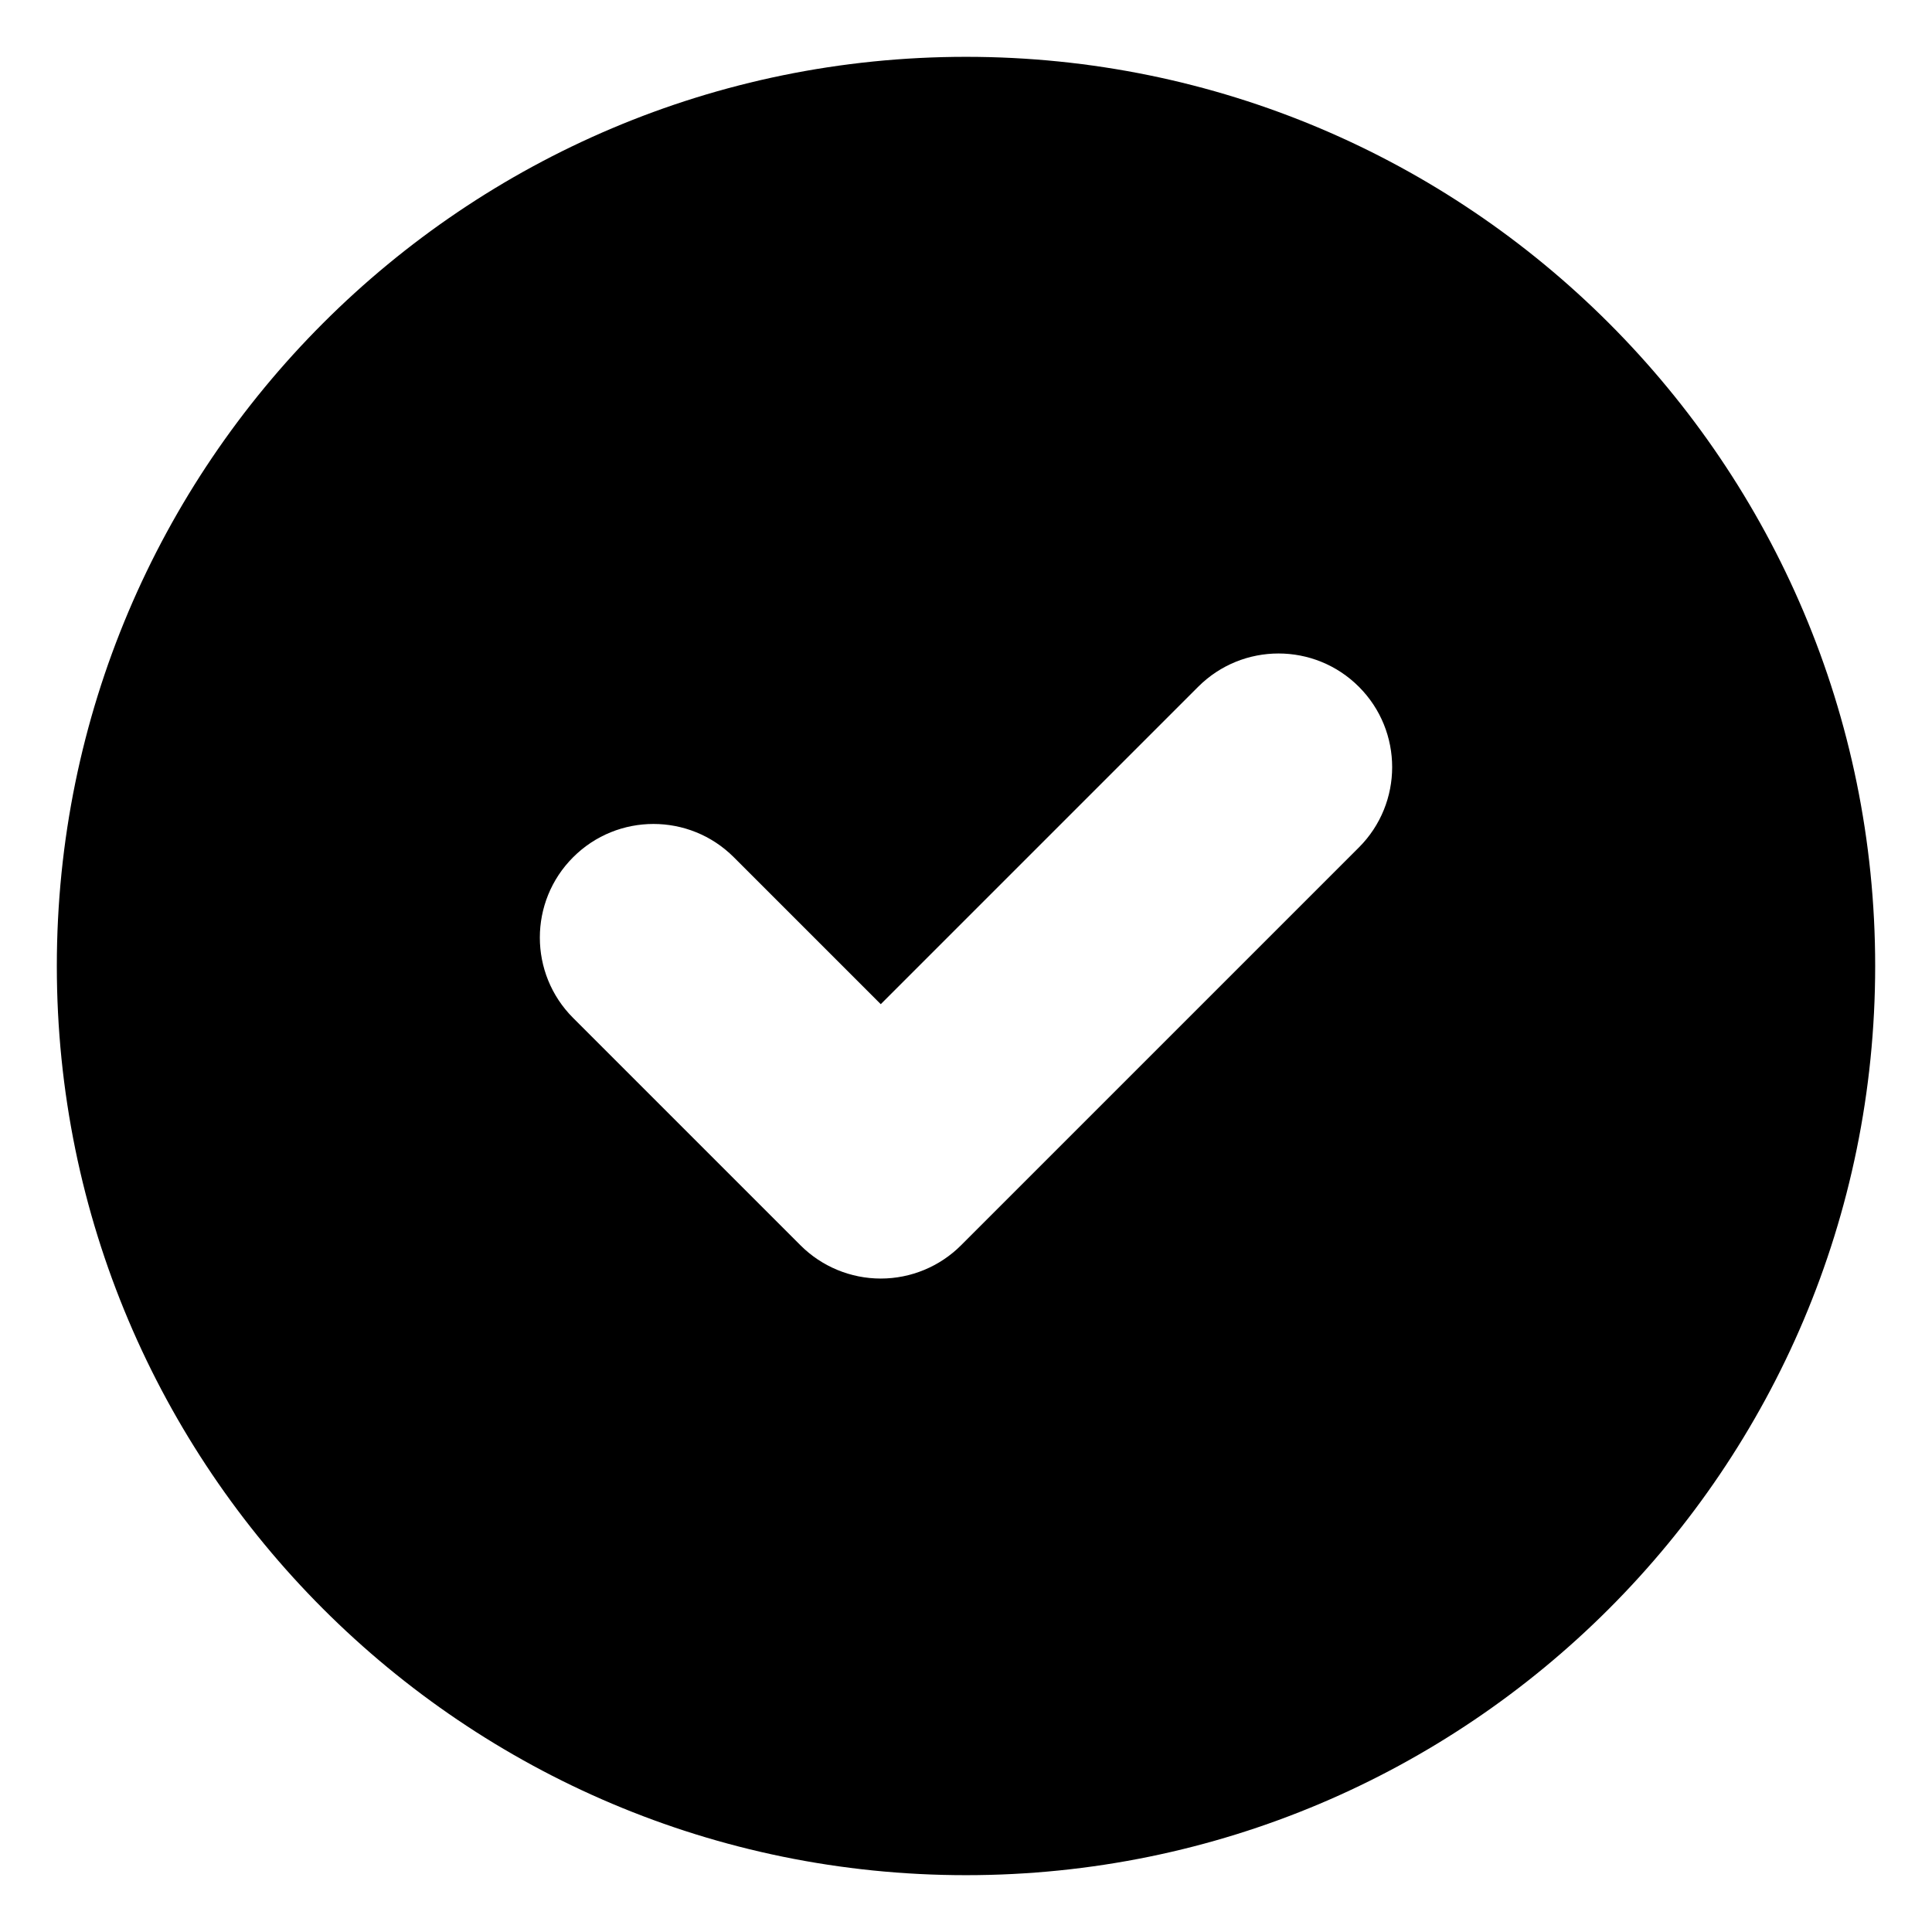
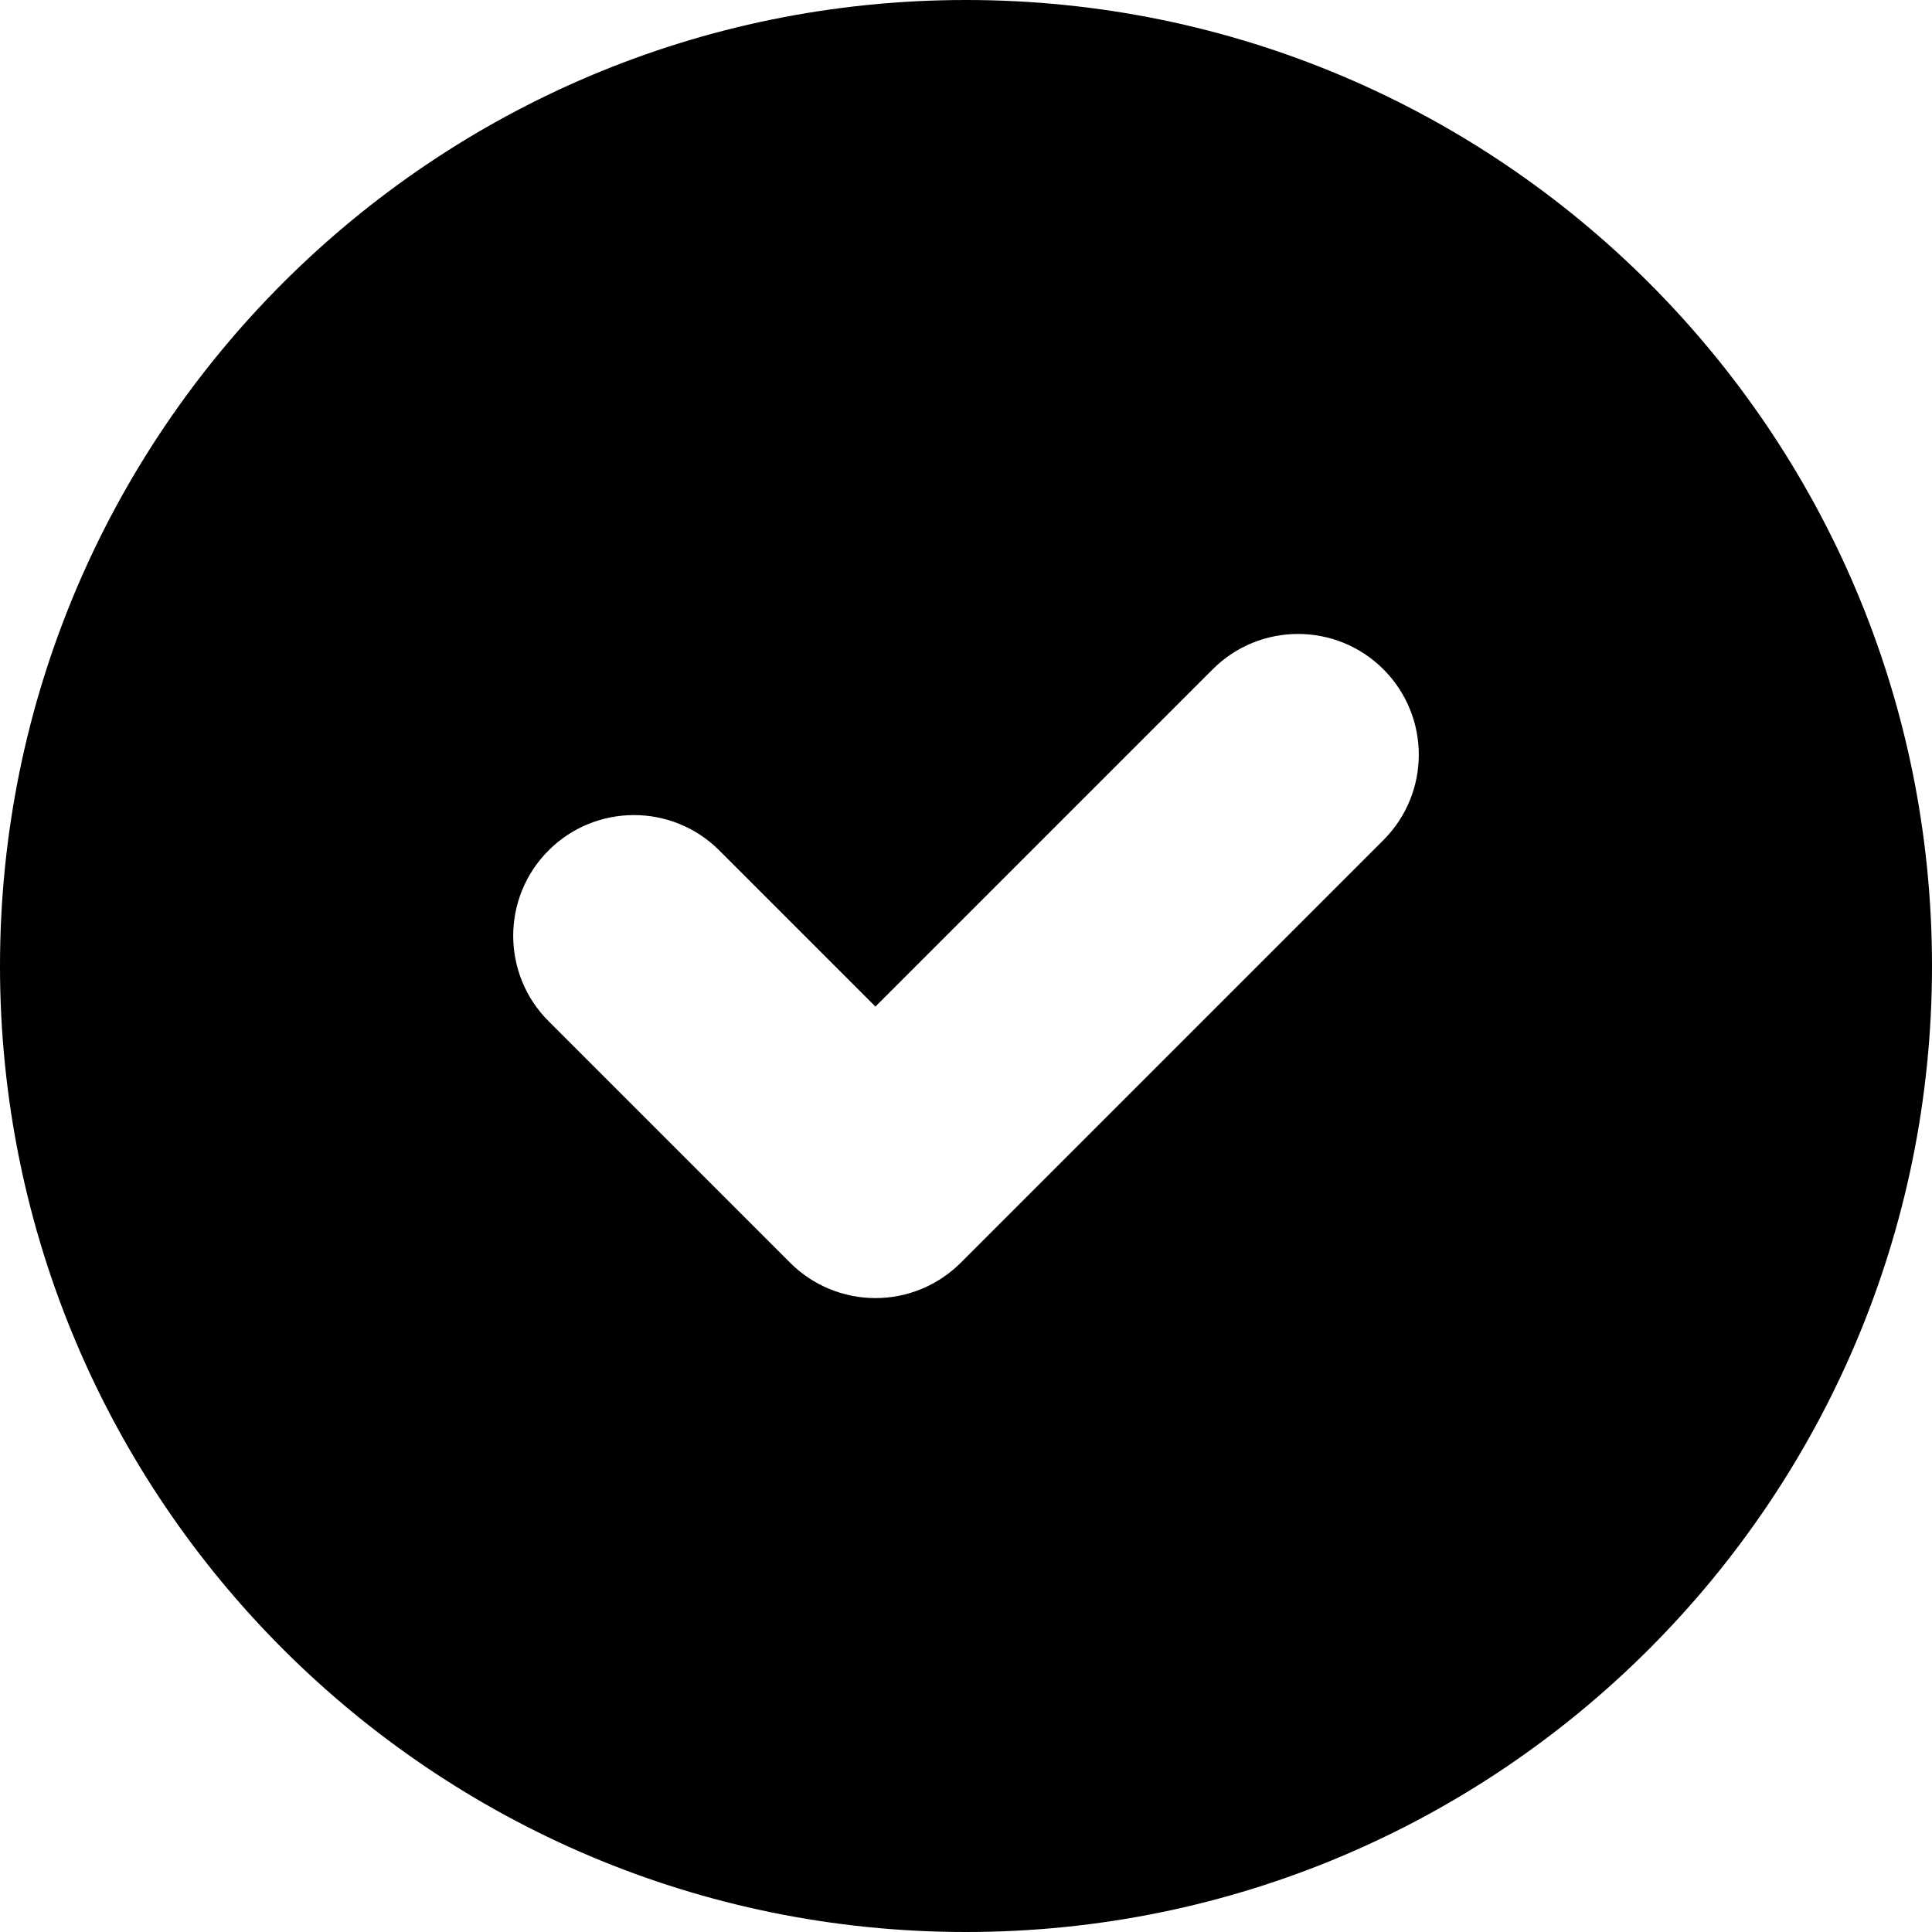
- <svg xmlns="http://www.w3.org/2000/svg" viewBox="0 0 17 16" class="svg octicon-feed-issue-closed" width="16" height="16" aria-hidden="true">
-   <path d="M8.5 0a8 8 0 1 1 0 16 8 8 0 0 1 0-16Zm3.457 6.957a.999.999 0 1 0-1.414-1.414L7.75 8.336 6.457 7.043a.999.999 0 1 0-1.414 1.414l2 2a.999.999 0 0 0 1.414 0Z" />
+ <svg xmlns="http://www.w3.org/2000/svg" viewBox="0 0 16 16" class="svg octicon-feed-issue-closed" width="16" height="16" aria-hidden="true">
+   <path d="M8 0a8 8 0 1 1 0 16A8 8 0 0 1 8 0Zm3.457 6.957a.999.999 0 1 0-1.414-1.414L7.25 8.336 5.957 7.043a.999.999 0 1 0-1.414 1.414l2 2a.999.999 0 0 0 1.414 0Z" />
</svg>
